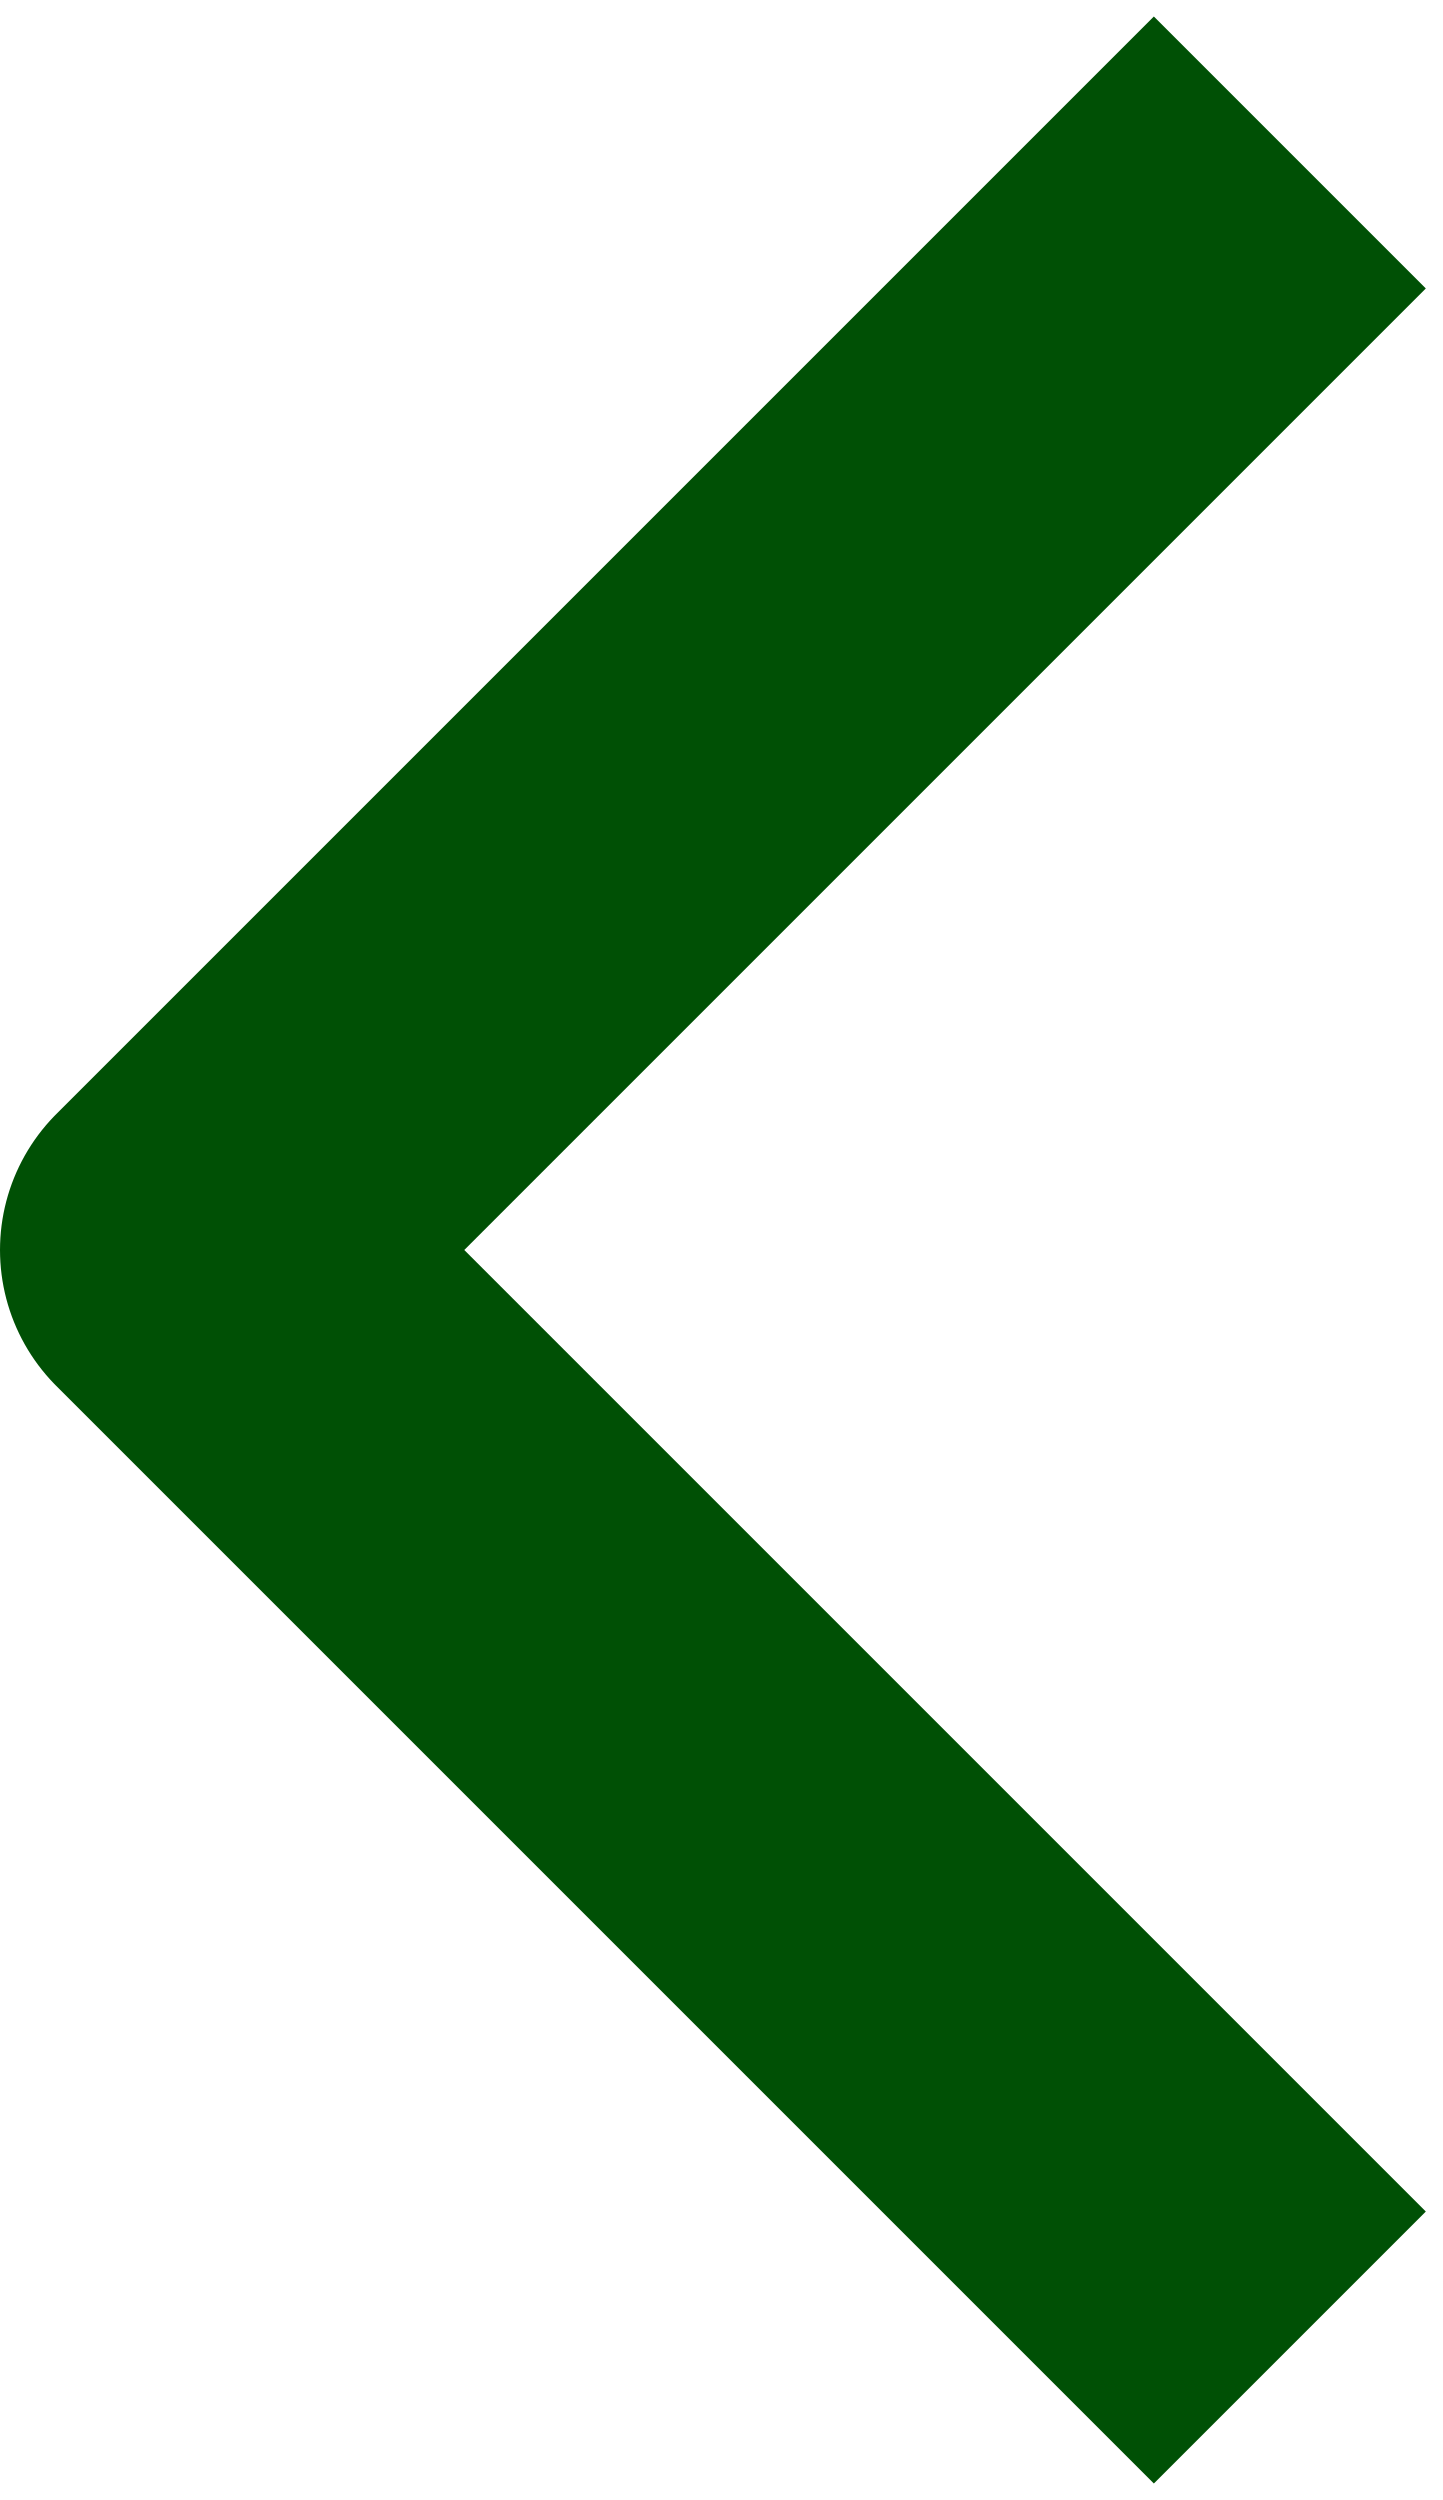
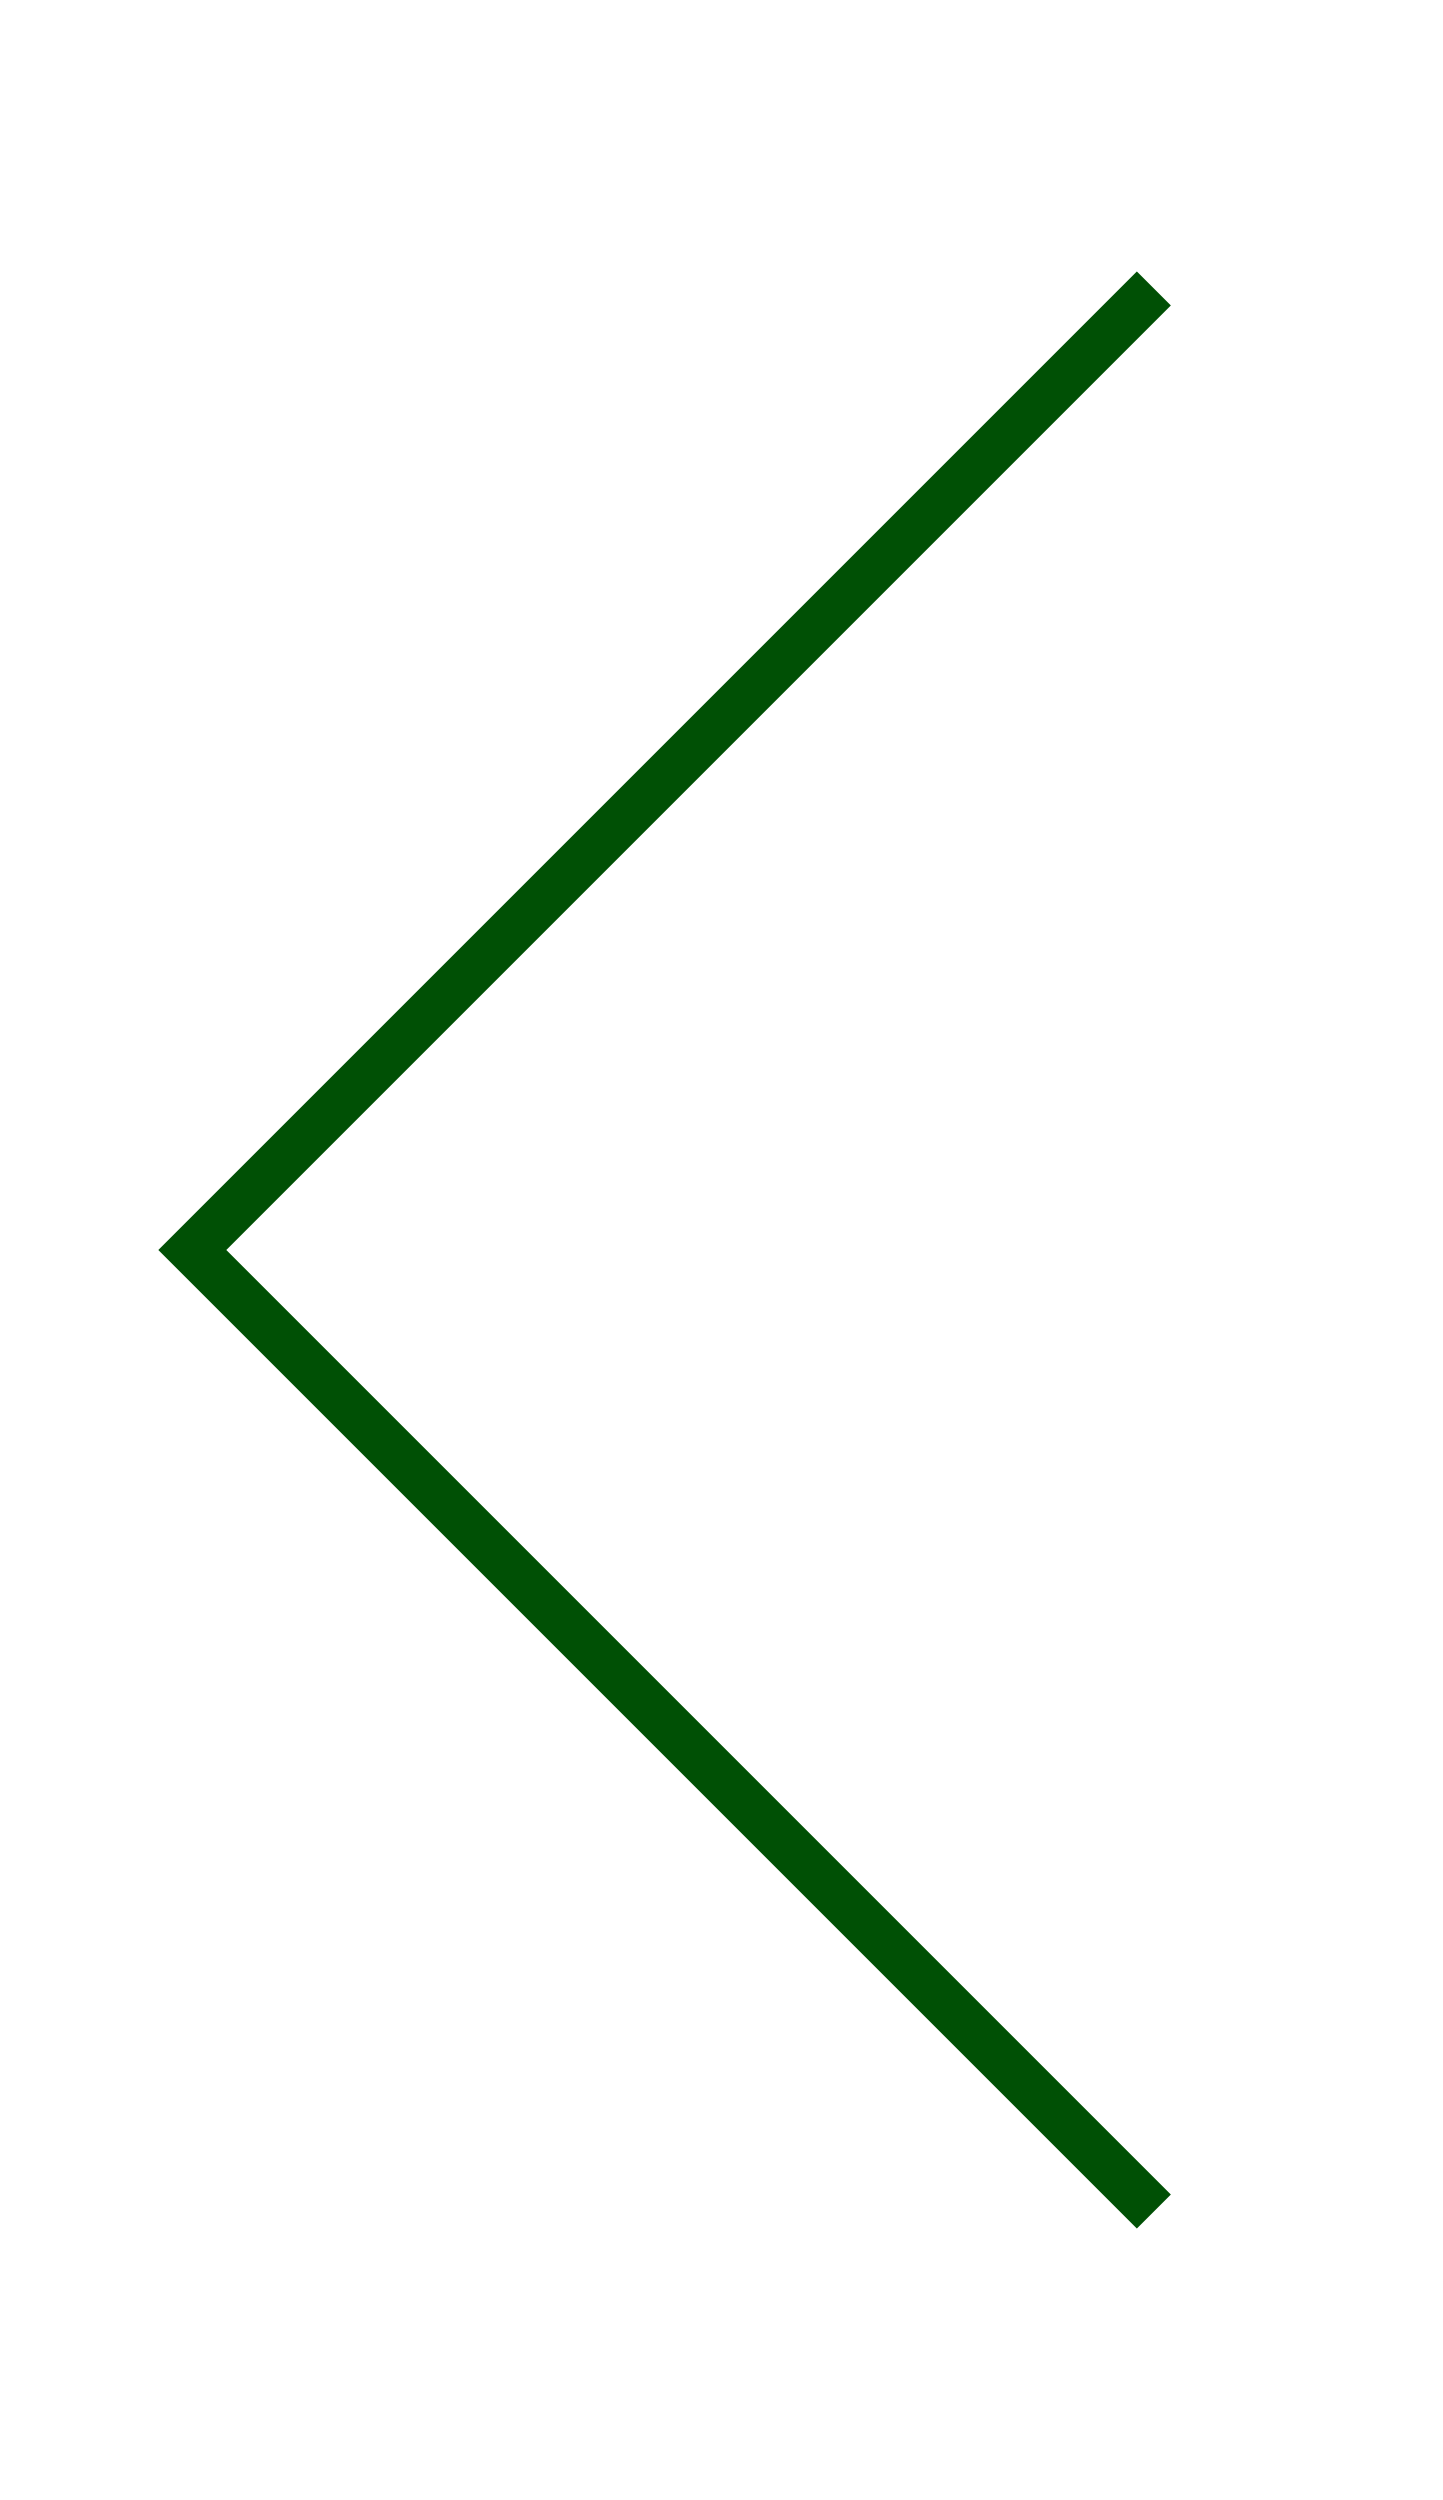
<svg xmlns="http://www.w3.org/2000/svg" width="30" height="52" viewBox="0 0 30 52" fill="none">
-   <path d="M24 46L4 26L24 6" stroke="#005005" stroke-width="8" stroke-linecap="square" stroke-linejoin="round" />
+   <path d="M24 46L4 26L24 6" stroke="#005005" strokeWidth="8" strokeLinecap="square" strokeLinejoin="round" />
</svg>
